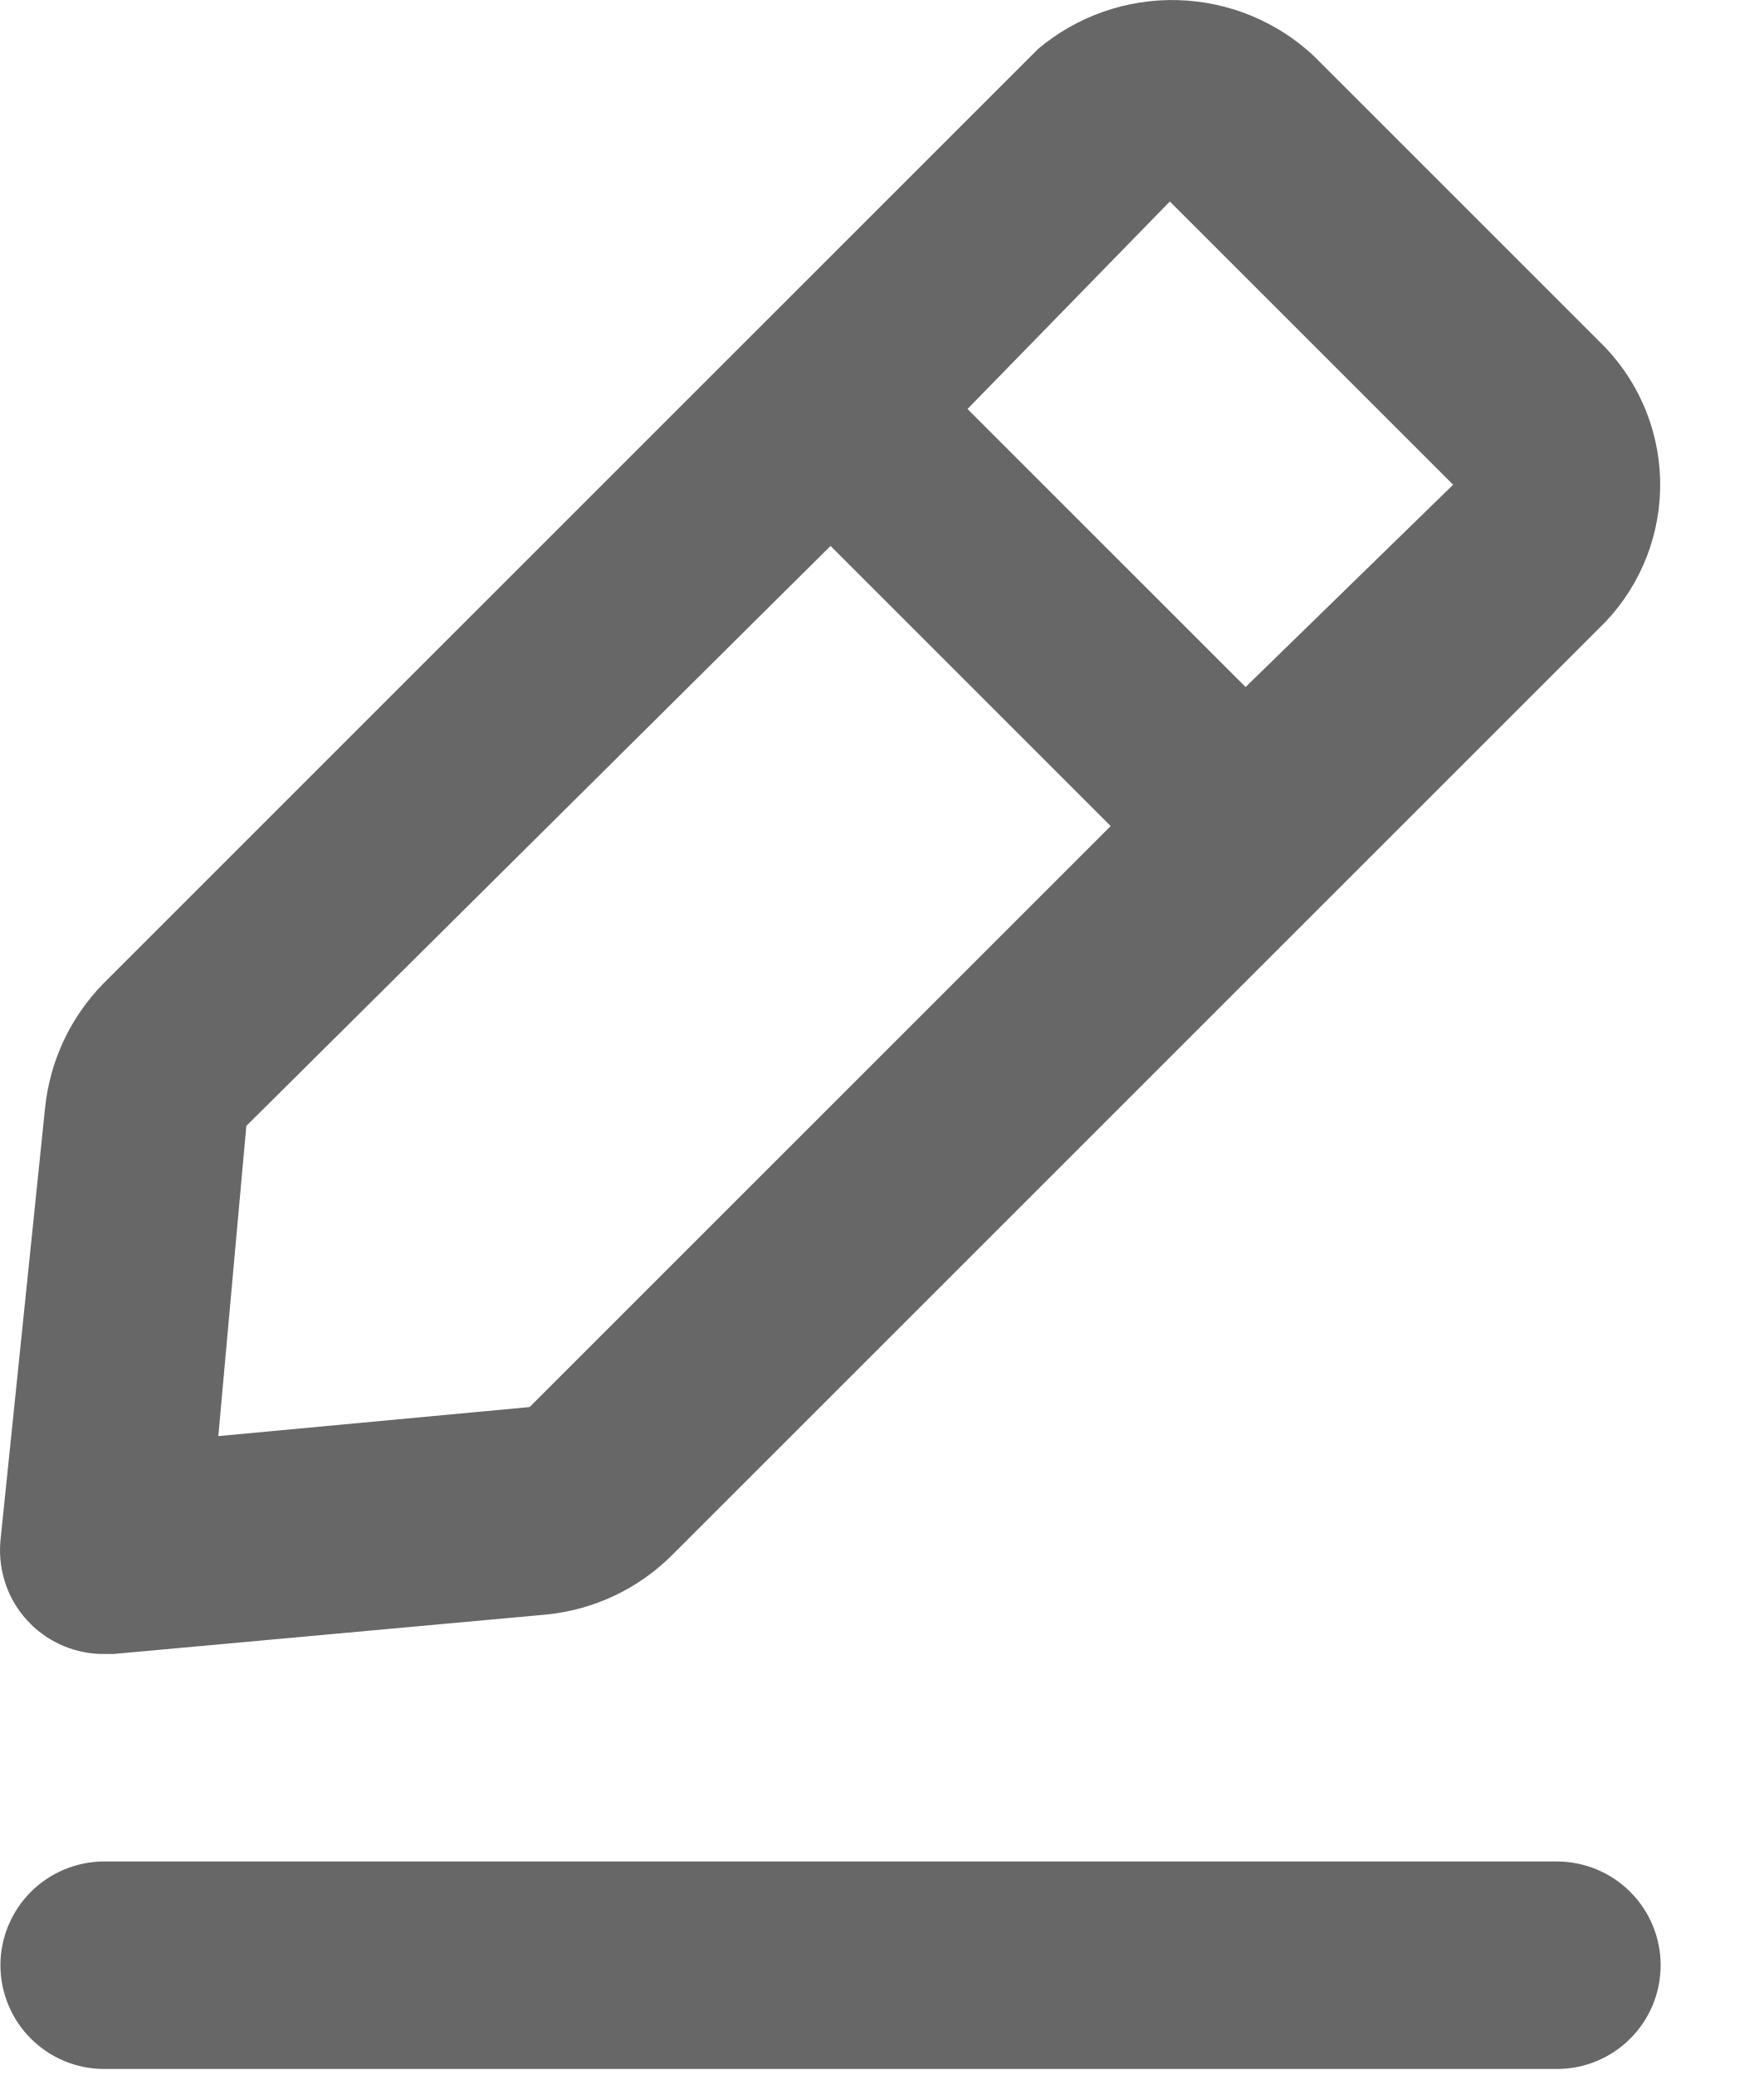
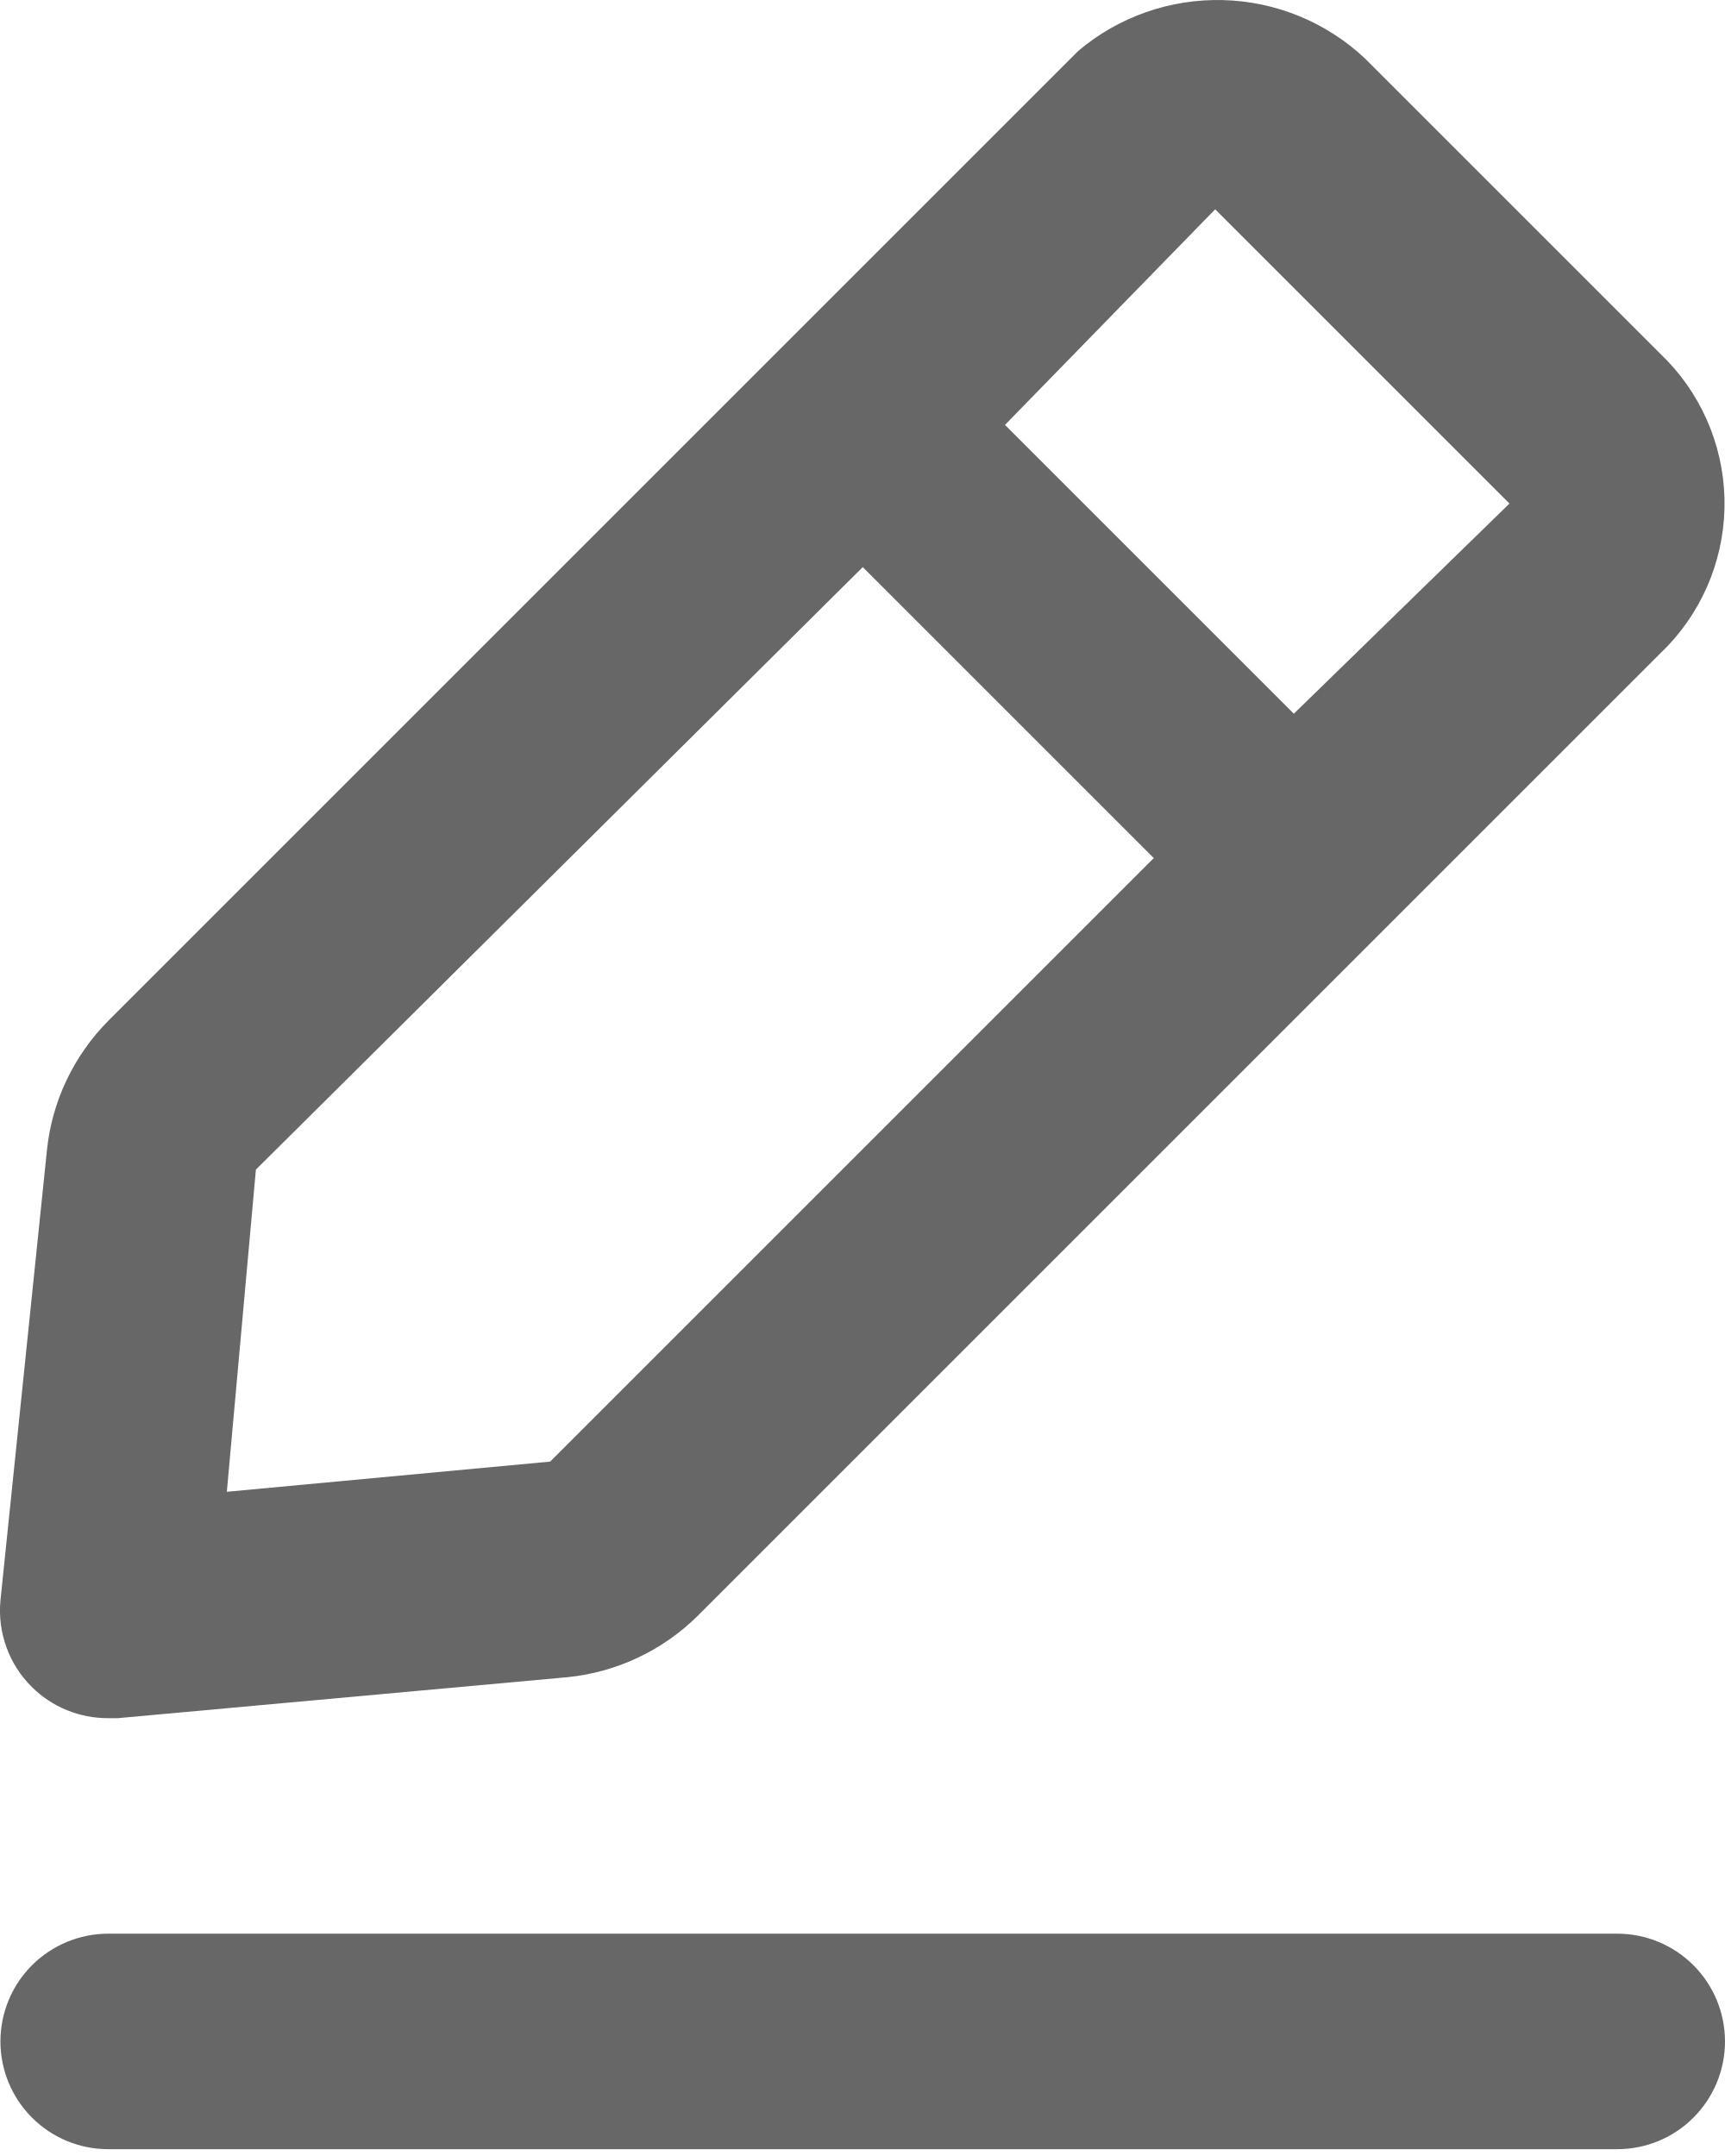
- <svg xmlns="http://www.w3.org/2000/svg" width="17" height="20" viewBox="0 0 17 20" fill="none">
-   <path d="M15.004 17.942H1.004C0.739 17.942 0.485 18.048 0.297 18.235C0.11 18.423 0.004 18.677 0.004 18.942C0.004 19.207 0.11 19.462 0.297 19.649C0.485 19.837 0.739 19.942 1.004 19.942H15.004C15.269 19.942 15.524 19.837 15.711 19.649C15.899 19.462 16.004 19.207 16.004 18.942C16.004 18.677 15.899 18.423 15.711 18.235C15.524 18.048 15.269 17.942 15.004 17.942ZM1.004 15.942H1.094L5.264 15.562C5.721 15.517 6.148 15.316 6.474 14.992L15.474 5.992C15.823 5.623 16.012 5.131 15.999 4.623C15.986 4.115 15.772 3.633 15.404 3.282L12.664 0.542C12.307 0.206 11.838 0.014 11.348 0.001C10.857 -0.012 10.379 0.156 10.004 0.472L1.004 9.472C0.681 9.798 0.48 10.225 0.434 10.682L0.004 14.852C-0.009 14.999 0.01 15.146 0.06 15.285C0.11 15.423 0.19 15.548 0.294 15.652C0.388 15.745 0.498 15.818 0.62 15.868C0.742 15.918 0.873 15.943 1.004 15.942ZM11.274 1.942L14.004 4.672L12.004 6.622L9.324 3.942L11.274 1.942ZM2.374 10.852L8.004 5.262L10.704 7.962L5.104 13.562L2.104 13.842L2.374 10.852Z" fill="#686767" />
+ <svg xmlns="http://www.w3.org/2000/svg" width="20" height="25" viewBox="0 0 20 25" fill="none">
+   <path d="M18.75 22.422H1.255C0.923 22.422 0.606 22.554 0.371 22.788C0.137 23.022 0.005 23.34 0.005 23.672C0.005 24.003 0.137 24.321 0.371 24.555C0.606 24.79 0.923 24.921 1.255 24.921H18.75C19.082 24.921 19.4 24.79 19.634 24.555C19.868 24.321 20 24.003 20 23.672C20 23.34 19.868 23.022 19.634 22.788C19.4 22.554 19.082 22.422 18.75 22.422ZM1.255 19.923H1.367L6.579 19.448C7.149 19.391 7.683 19.139 8.091 18.735L19.338 7.488C19.774 7.027 20.01 6.412 19.994 5.777C19.977 5.142 19.71 4.54 19.25 4.102L15.826 0.678C15.379 0.258 14.794 0.017 14.181 0.001C13.568 -0.015 12.97 0.194 12.502 0.59L1.255 11.837C0.851 12.245 0.599 12.778 0.543 13.349L0.005 18.56C-0.012 18.744 0.012 18.928 0.075 19.101C0.137 19.274 0.237 19.43 0.368 19.56C0.484 19.676 0.623 19.768 0.775 19.83C0.927 19.892 1.09 19.924 1.255 19.923ZM14.089 2.427L17.501 5.839L15.001 8.276L11.652 4.927L14.089 2.427ZM2.967 13.562L10.003 6.576L13.377 9.95L6.379 16.948L2.63 17.298L2.967 13.562Z" fill="#686767" />
</svg>
